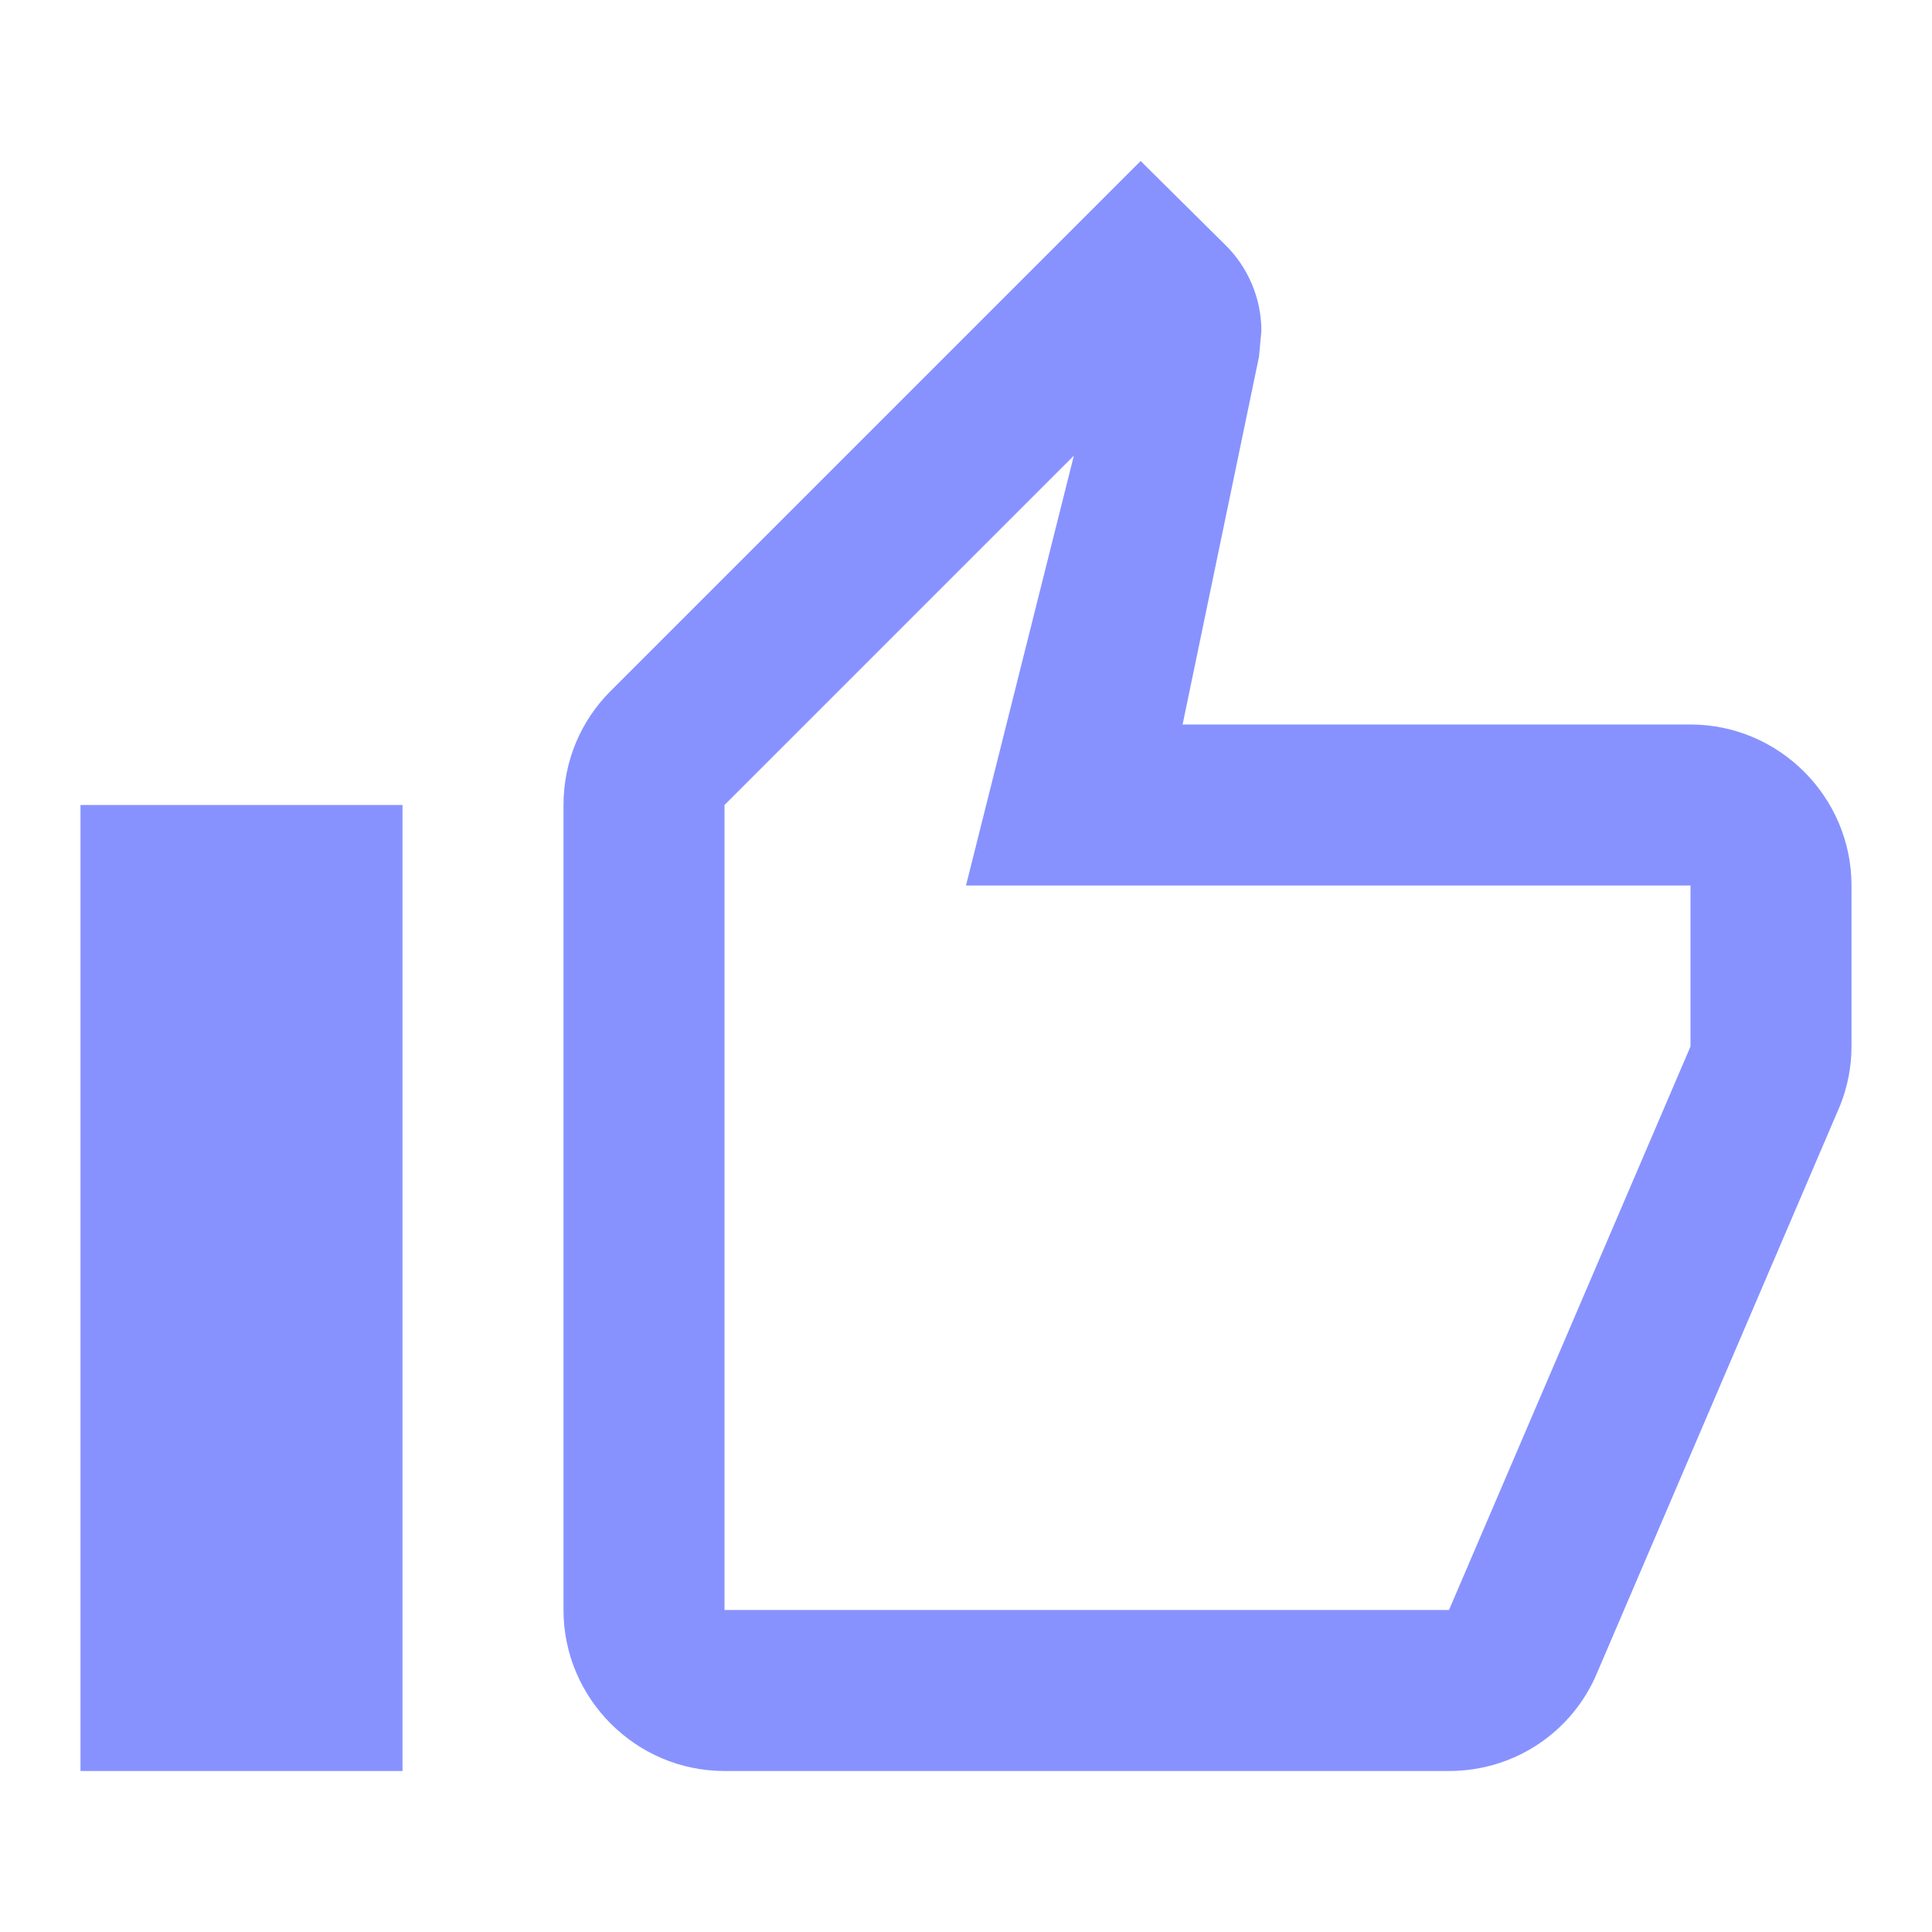
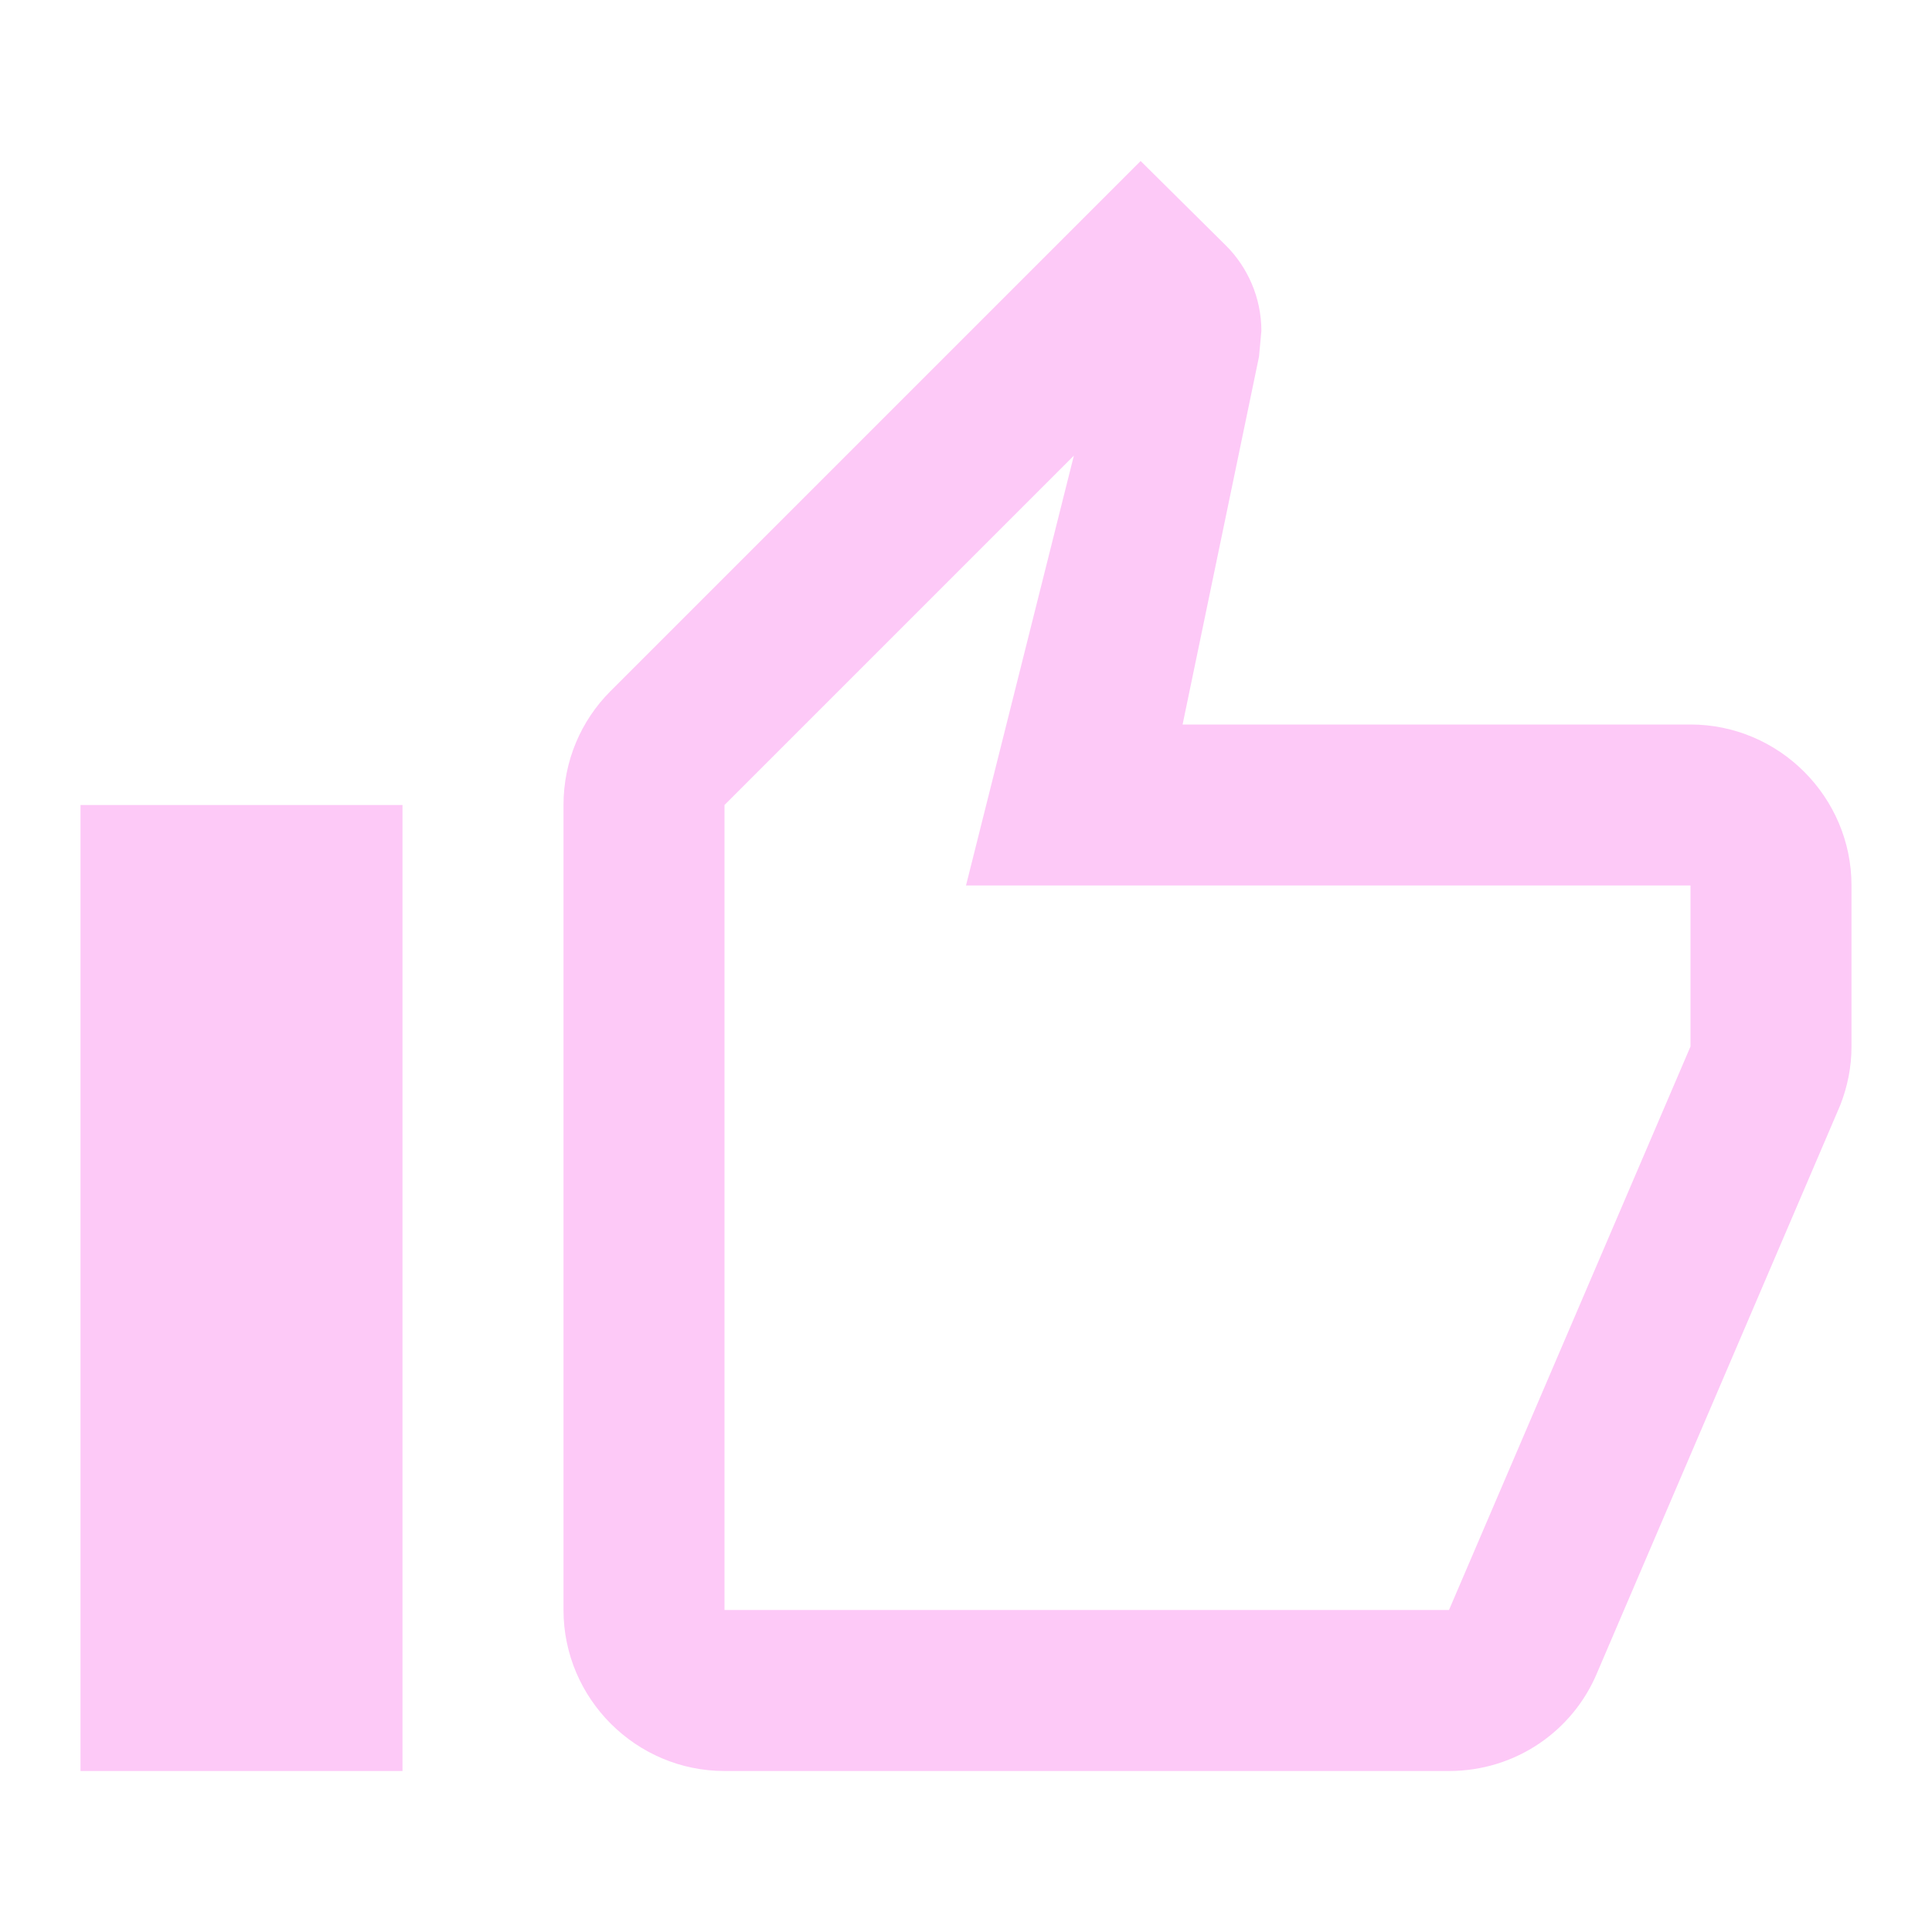
<svg xmlns="http://www.w3.org/2000/svg" width="16" height="16" viewBox="0 0 18 18" fill="none">
-   <path d="M6.75 16.5H13.5C14.123 16.5 14.655 16.125 14.88 15.585L17.145 10.297C17.212 10.125 17.25 9.945 17.25 9.75V8.25C17.25 7.425 16.575 6.75 15.75 6.75H11.018L11.73 3.322L11.752 3.083C11.752 2.775 11.625 2.49 11.422 2.288L10.627 1.5L5.685 6.442C5.415 6.713 5.25 7.088 5.25 7.5V15C5.25 15.825 5.925 16.5 6.75 16.5ZM6.75 7.5L10.005 4.245L9 8.25H15.75V9.75L13.5 15H6.75V7.5ZM0.75 7.5H3.75V16.5H0.75V7.5Z" fill="#8792FF" />
+   <path d="M6.75 16.5H13.5C14.123 16.5 14.655 16.125 14.88 15.585L17.145 10.297C17.212 10.125 17.25 9.945 17.25 9.75V8.25C17.25 7.425 16.575 6.75 15.75 6.75H11.018L11.73 3.322L11.752 3.083C11.752 2.775 11.625 2.49 11.422 2.288L10.627 1.5L5.685 6.442C5.415 6.713 5.25 7.088 5.25 7.5V15C5.25 15.825 5.925 16.5 6.75 16.5ZM6.75 7.5L10.005 4.245L9 8.25H15.75V9.75L13.5 15H6.75V7.5ZM0.75 7.5H3.75V16.5H0.75V7.5Z" fill="#FDC9F7" />
</svg>
